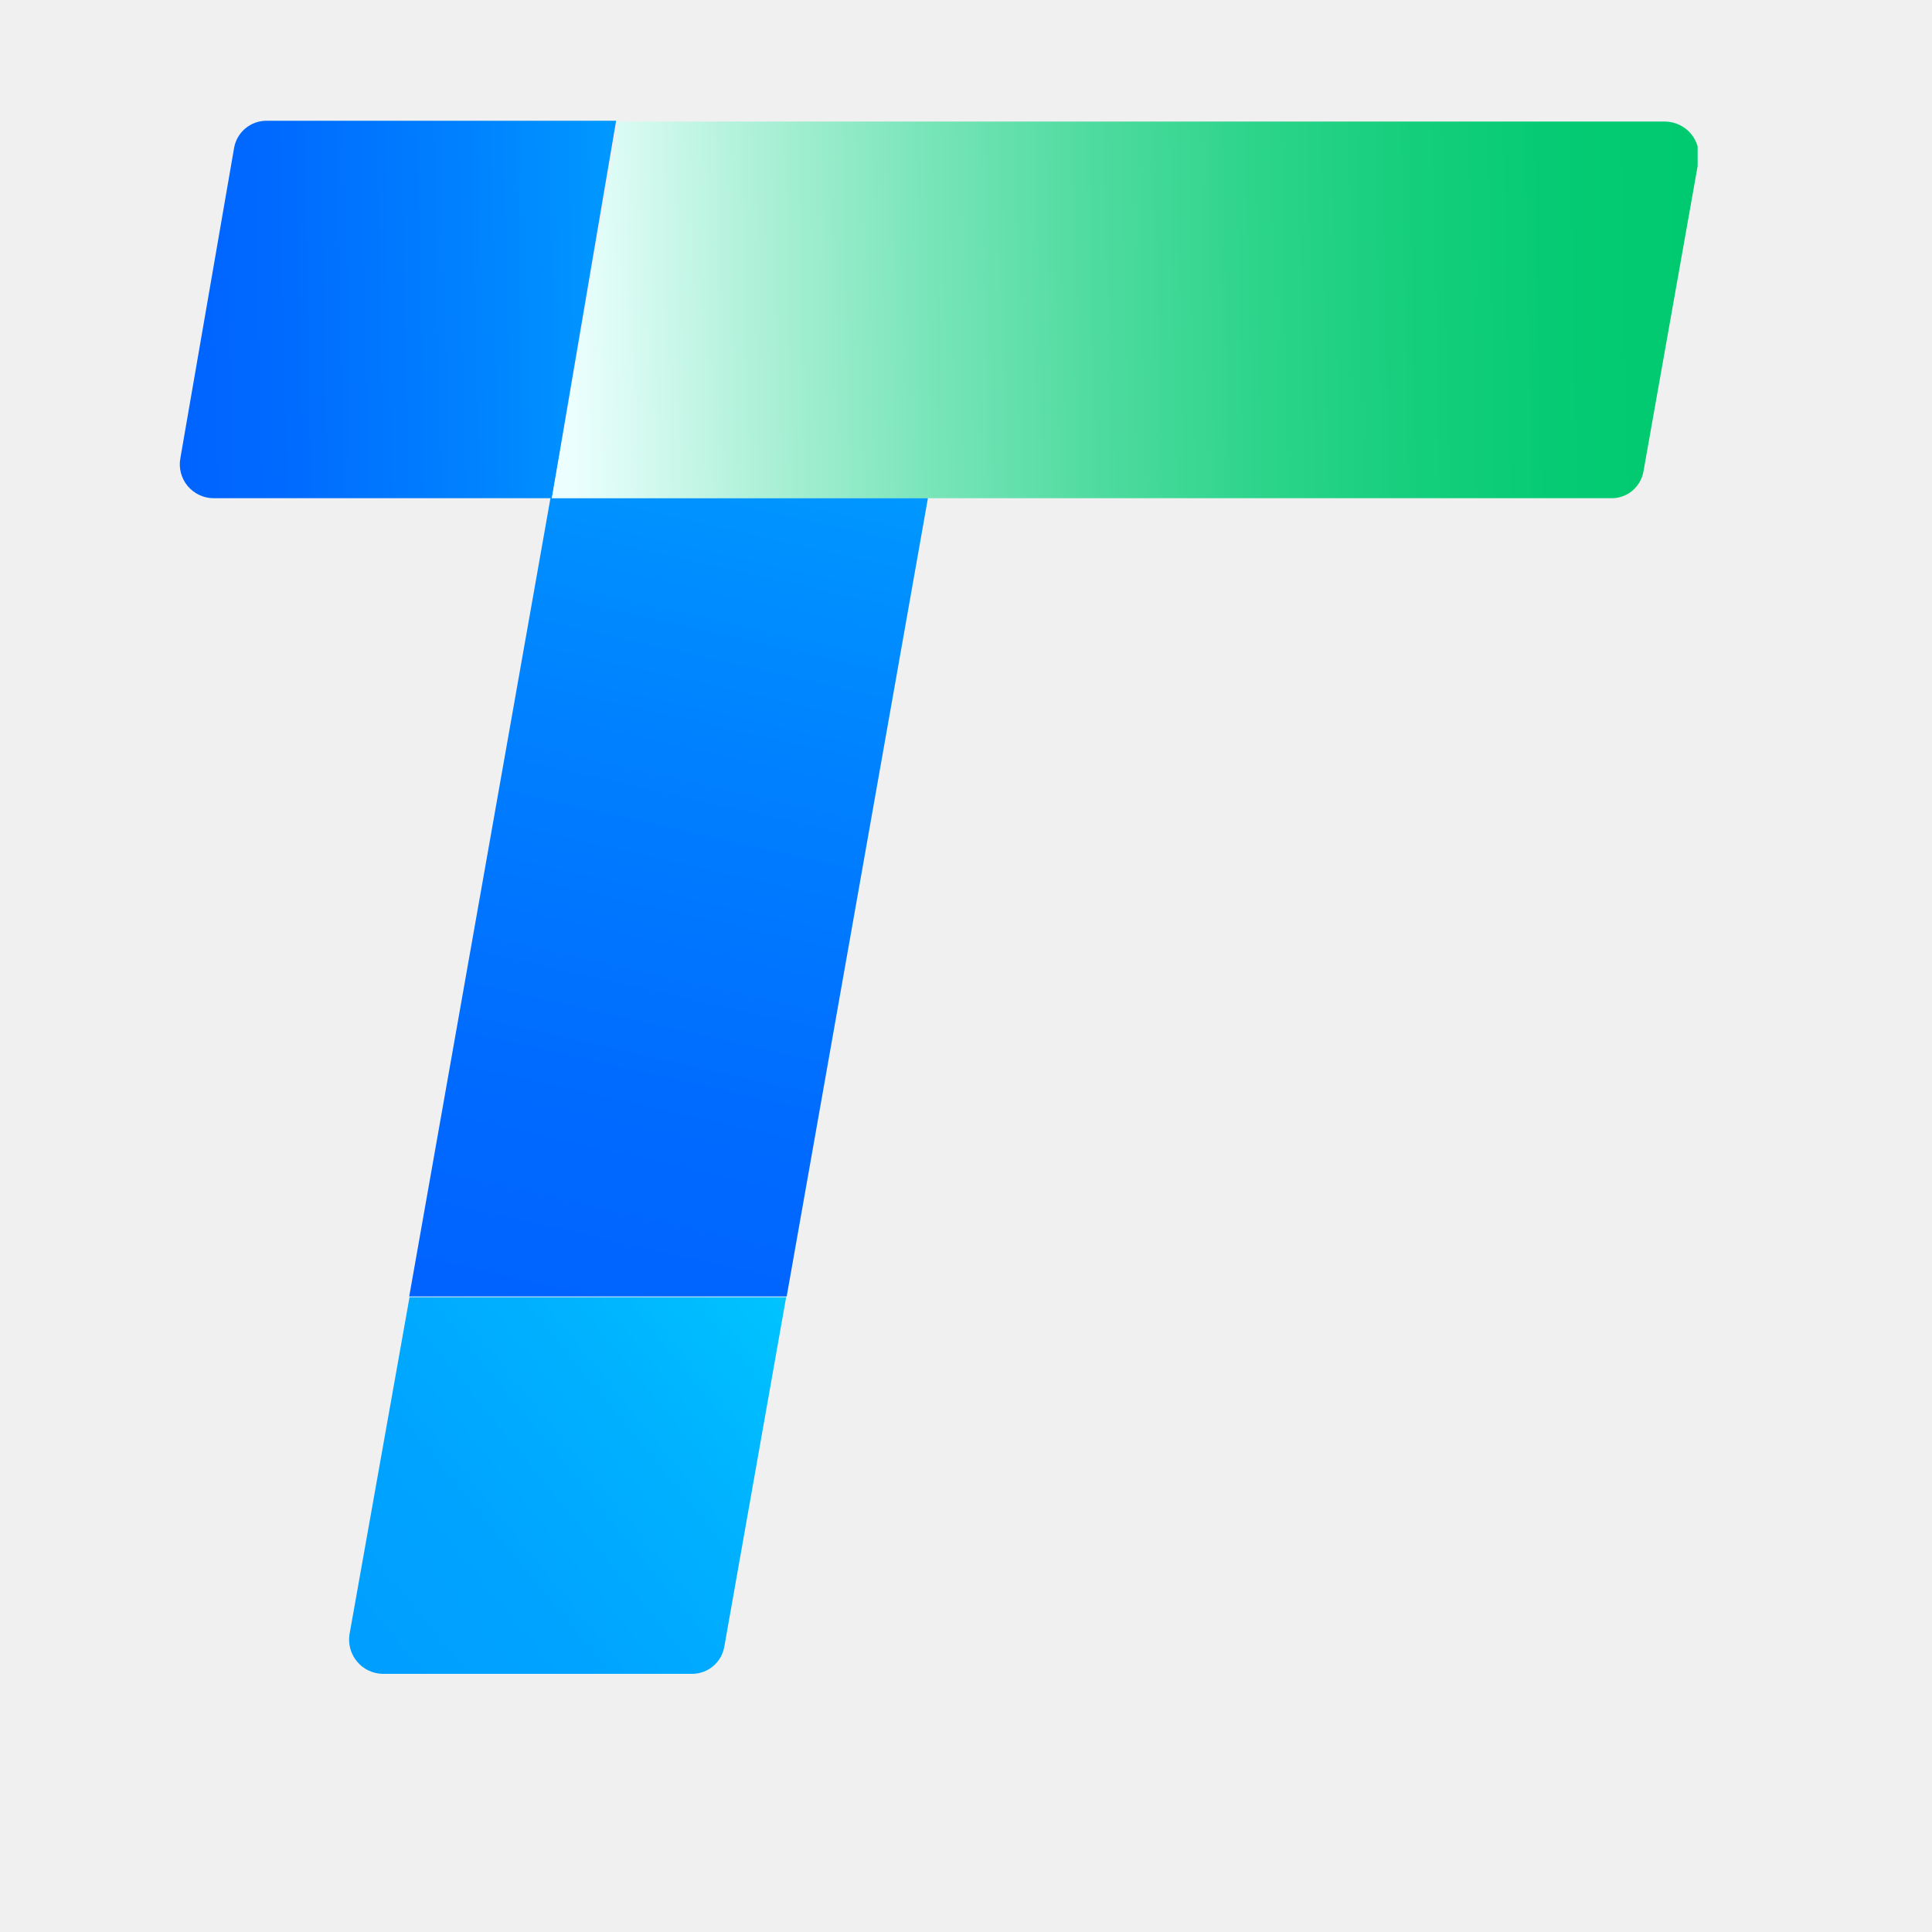
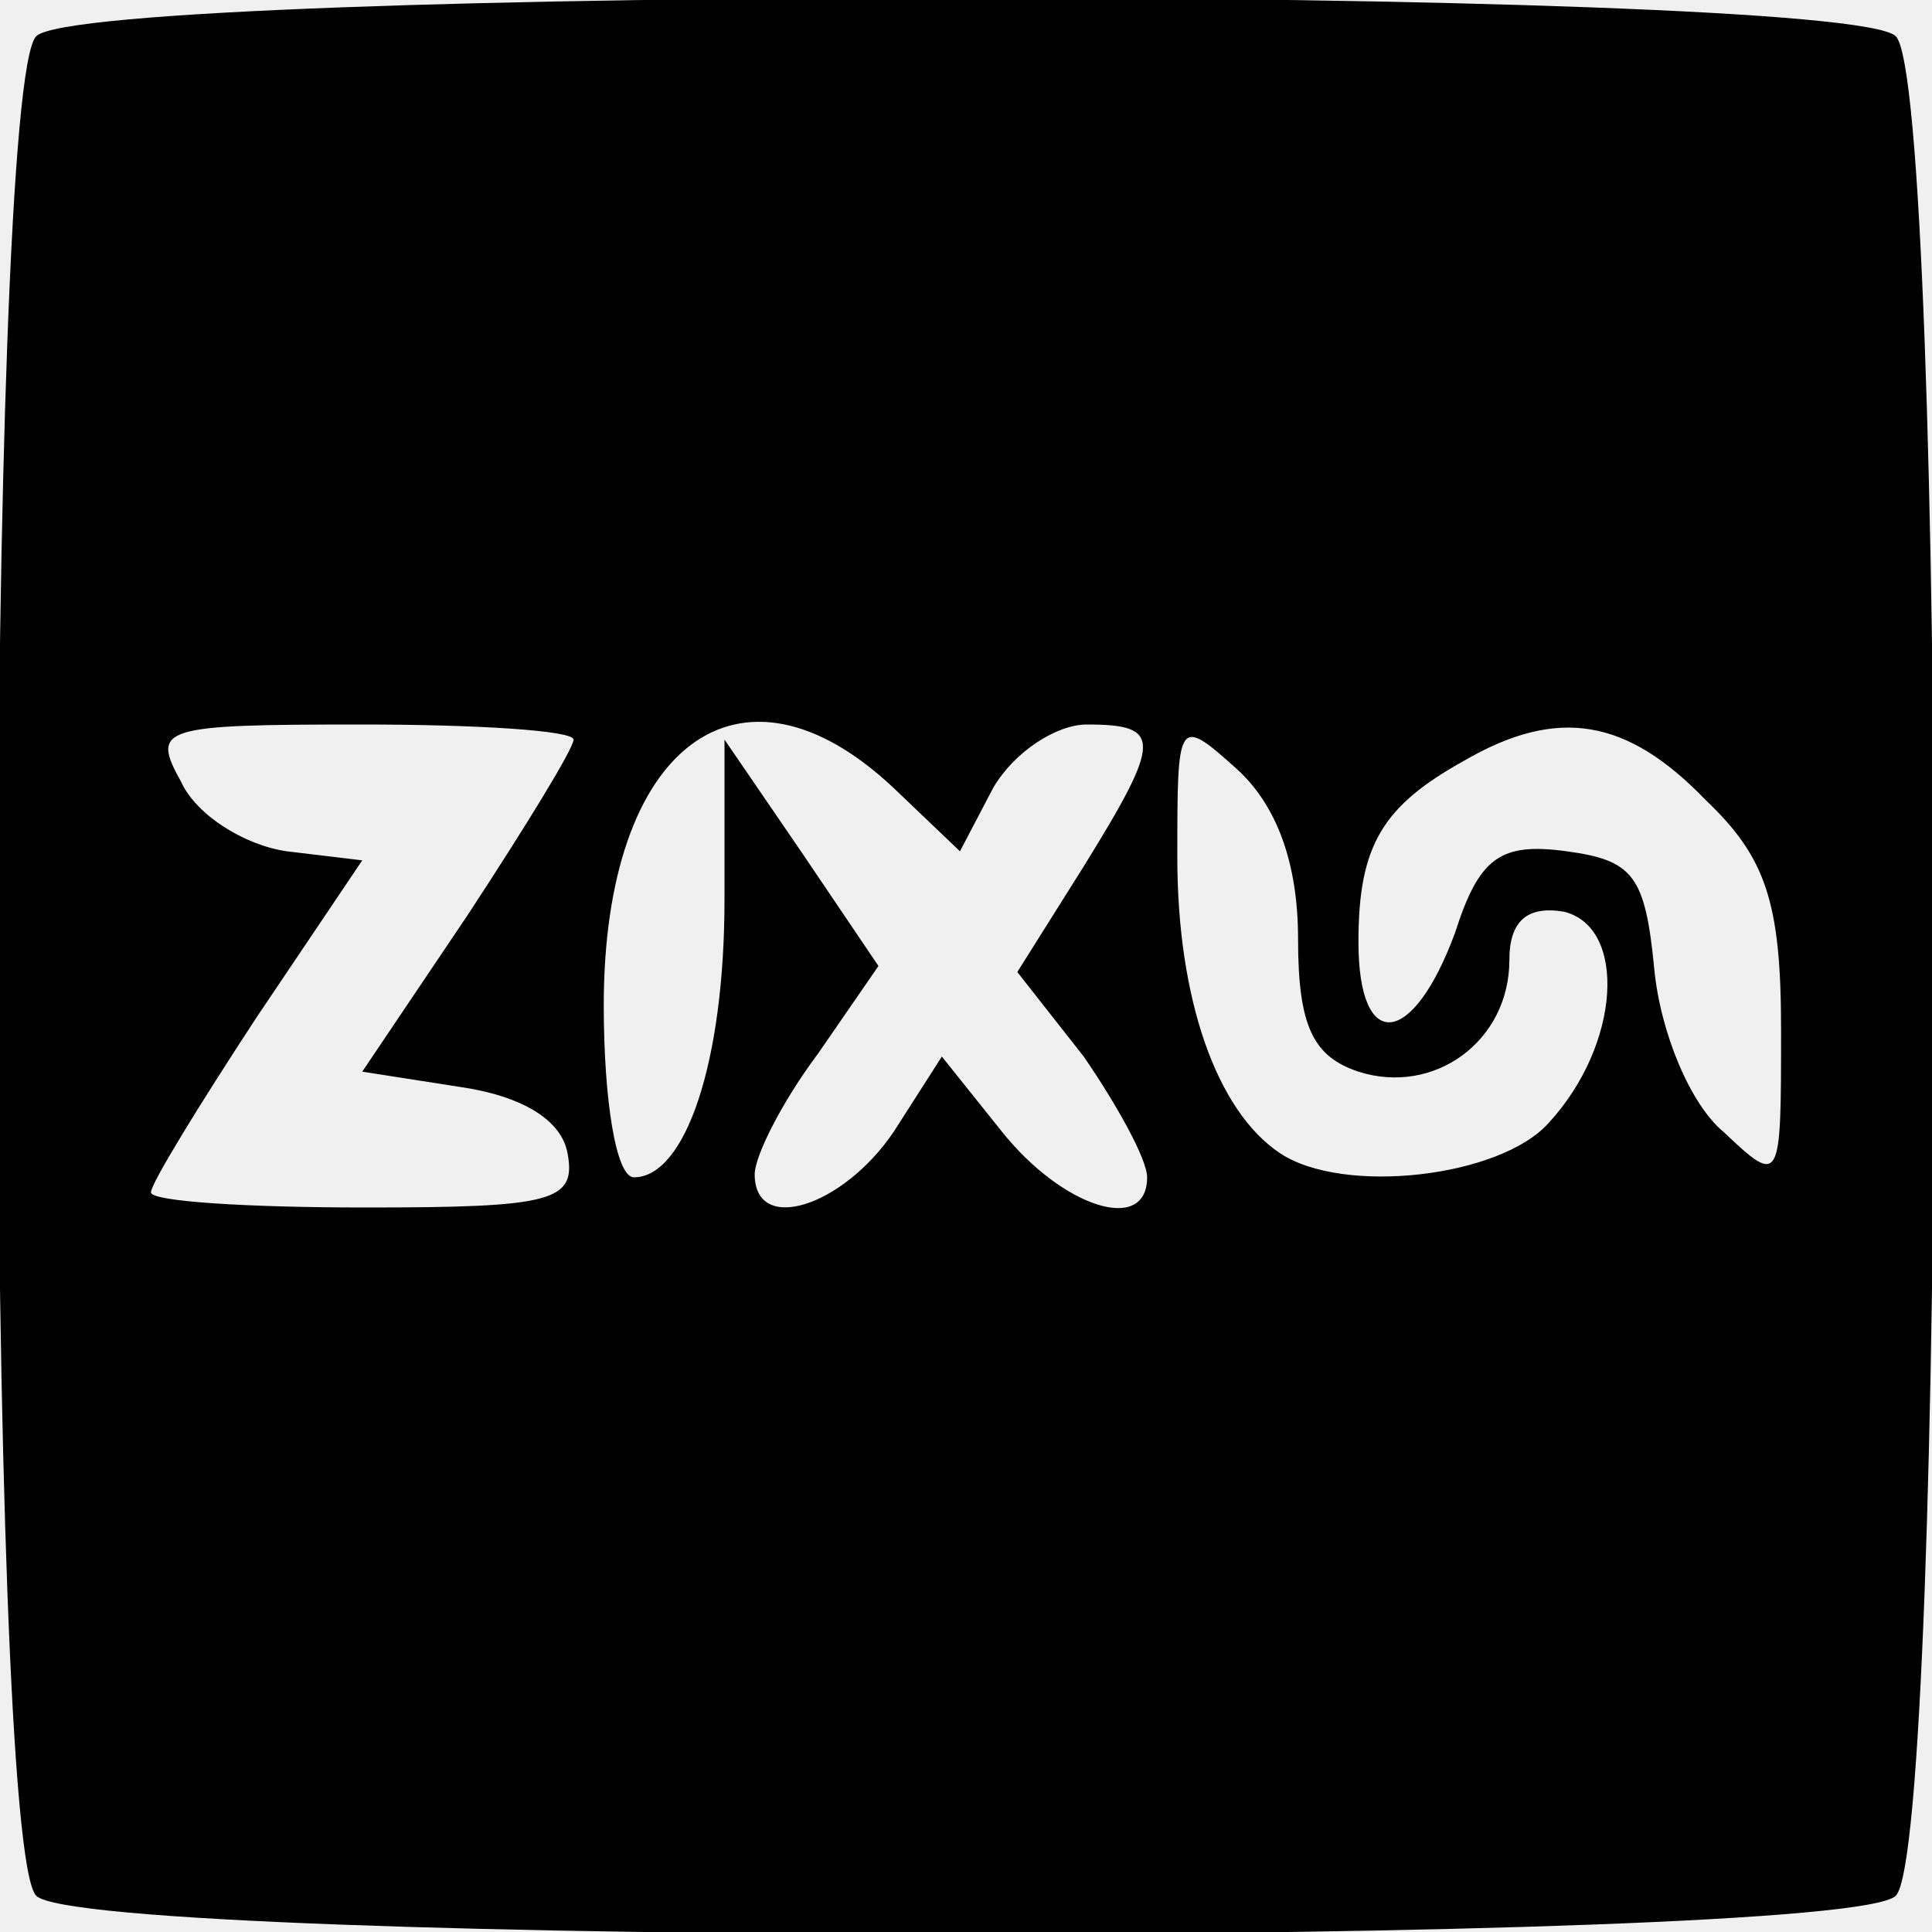
- <svg xmlns="http://www.w3.org/2000/svg" width="1em" height="1em" viewBox="0 0 32 32" fill="none">
-   <g clip-path="url(#clip0_2557_23660)">
-     <path d="M9.14 8.252H3.539C3.457 8.252 3.376 8.234 3.302 8.199C3.228 8.164 3.162 8.114 3.109 8.051C3.056 7.988 3.018 7.914 2.997 7.835C2.976 7.756 2.972 7.673 2.987 7.592L3.878 2.446C3.901 2.321 3.967 2.207 4.065 2.126C4.162 2.045 4.285 2 4.413 2H10.205L9.14 8.252Z" fill="url(#paint0_linear_2557_23660)" />
-     <path d="M13.03 21.473H6.778L9.118 8.247H15.37L13.03 21.473Z" fill="url(#paint1_linear_2557_23660)" />
-     <path d="M11.471 27.724H6.342C6.261 27.724 6.18 27.705 6.107 27.67C6.033 27.636 5.968 27.586 5.916 27.523C5.863 27.461 5.825 27.389 5.803 27.31C5.781 27.232 5.776 27.15 5.789 27.069L6.783 21.486H13.021L11.996 27.279C11.974 27.402 11.909 27.514 11.813 27.596C11.717 27.677 11.596 27.722 11.471 27.724Z" fill="url(#paint2_linear_2557_23660)" />
-     <path d="M26.666 8.252H9.141L10.246 2.013H27.579C27.661 2.014 27.742 2.033 27.816 2.068C27.89 2.103 27.955 2.153 28.008 2.216C28.06 2.278 28.099 2.352 28.12 2.431C28.142 2.51 28.146 2.592 28.132 2.673L27.219 7.82C27.194 7.946 27.125 8.059 27.023 8.139C26.922 8.218 26.795 8.258 26.666 8.252V8.252Z" fill="url(#paint3_linear_2557_23660)" />
+ <svg xmlns="http://www.w3.org/2000/svg" version="1.0" width="64pt" height="64pt" viewBox="0 0 64 64" preserveAspectRatio="xMidYMid meet">
+   <g transform="translate(0,64) scale(0.1,-0.1)" stroke="none">
+     <path d="M12 628 c-17 -17 -17 -599 0 -616 17 -17 599 -17 616 0 17 17 17 599 0 616 -17 17 -599 17 -616 0z m178 -233 c0 -3 -16 -29 -35 -58 l-35 -52 32 -5 c21 -3 34 -11 36 -22 3 -16 -5 -18 -67 -18 -39 0 -71 2 -71 5 0 3 16 29 35 58 l35 52 -25 3 c-14 2 -30 12 -35 23 -10 18 -7 19 60 19 38 0 70 -2 70 -5z m106 -16 l22 -21 11 21 c7 12 21 21 31 21 25 0 25 -5 -1 -47 l-22 -35 22 -28 c11 -16 21 -34 21 -40 0 -19 -28 -10 -48 15 l-20 25 -16 -25 c-17 -25 -46 -34 -46 -14 0 6 9 24 21 40 l20 29 -25 37 -26 38 0 -53 c0 -54 -13 -92 -30 -92 -6 0 -10 26 -10 57 0 86 45 120 96 72z m134 -50 c0 -29 5 -39 20 -44 25 -8 50 10 50 37 0 13 6 18 18 16 21 -5 19 -44 -5 -70 -16 -18 -68 -24 -89 -10 -21 14 -34 51 -34 98 0 46 0 47 20 29 13 -12 20 -31 20 -56z m135 46 c20 -19 25 -34 25 -76 0 -51 0 -52 -19 -34 -11 9 -21 33 -23 54 -3 31 -7 36 -29 39 -22 3 -29 -2 -37 -27 -14 -38 -32 -40 -32 -3 0 32 8 45 35 60 31 18 54 14 80 -13z" />
  </g>
-   <defs>
-     <linearGradient id="paint0_linear_2557_23660" x1="2.717" y1="5.128" x2="10.062" y2="4.981" gradientUnits="userSpaceOnUse">
-       <stop stop-color="#0062FF" />
-       <stop offset="0.26" stop-color="#006AFF" />
-       <stop offset="0.68" stop-color="#0081FF" />
-       <stop offset="1" stop-color="#0097FF" />
-     </linearGradient>
-     <linearGradient id="paint1_linear_2557_23660" x1="12.383" y1="7.623" x2="9.123" y2="22.042" gradientUnits="userSpaceOnUse">
-       <stop stop-color="#0097FF" />
-       <stop offset="0.32" stop-color="#0081FF" />
-       <stop offset="0.74" stop-color="#006AFF" />
-       <stop offset="1" stop-color="#0062FF" />
-     </linearGradient>
-     <linearGradient id="paint2_linear_2557_23660" x1="5.631" y1="27.363" x2="12.858" y2="21.473" gradientUnits="userSpaceOnUse">
-       <stop stop-color="#009EFF" />
-       <stop offset="0.31" stop-color="#00A3FF" />
-       <stop offset="0.71" stop-color="#00B3FF" />
-       <stop offset="1" stop-color="#00C3FF" />
-     </linearGradient>
-     <linearGradient id="paint3_linear_2557_23660" x1="8.849" y1="5.128" x2="27.94" y2="4.746" gradientUnits="userSpaceOnUse">
-       <stop offset="0.03" stop-color="#ECFFFE" />
-       <stop offset="0.19" stop-color="#AFF1D9" />
-       <stop offset="0.34" stop-color="#79E5B9" />
-       <stop offset="0.49" stop-color="#4EDB9F" />
-       <stop offset="0.63" stop-color="#2CD48A" />
-       <stop offset="0.77" stop-color="#14CE7C" />
-       <stop offset="0.89" stop-color="#05CB73" />
-       <stop offset="1" stop-color="#00CA70" />
-     </linearGradient>
-     <clipPath id="clip0_2557_23660">
-       <rect width="25.141" height="25.72" fill="white" transform="translate(2.97754 2)" />
-     </clipPath>
-   </defs>
</svg>
